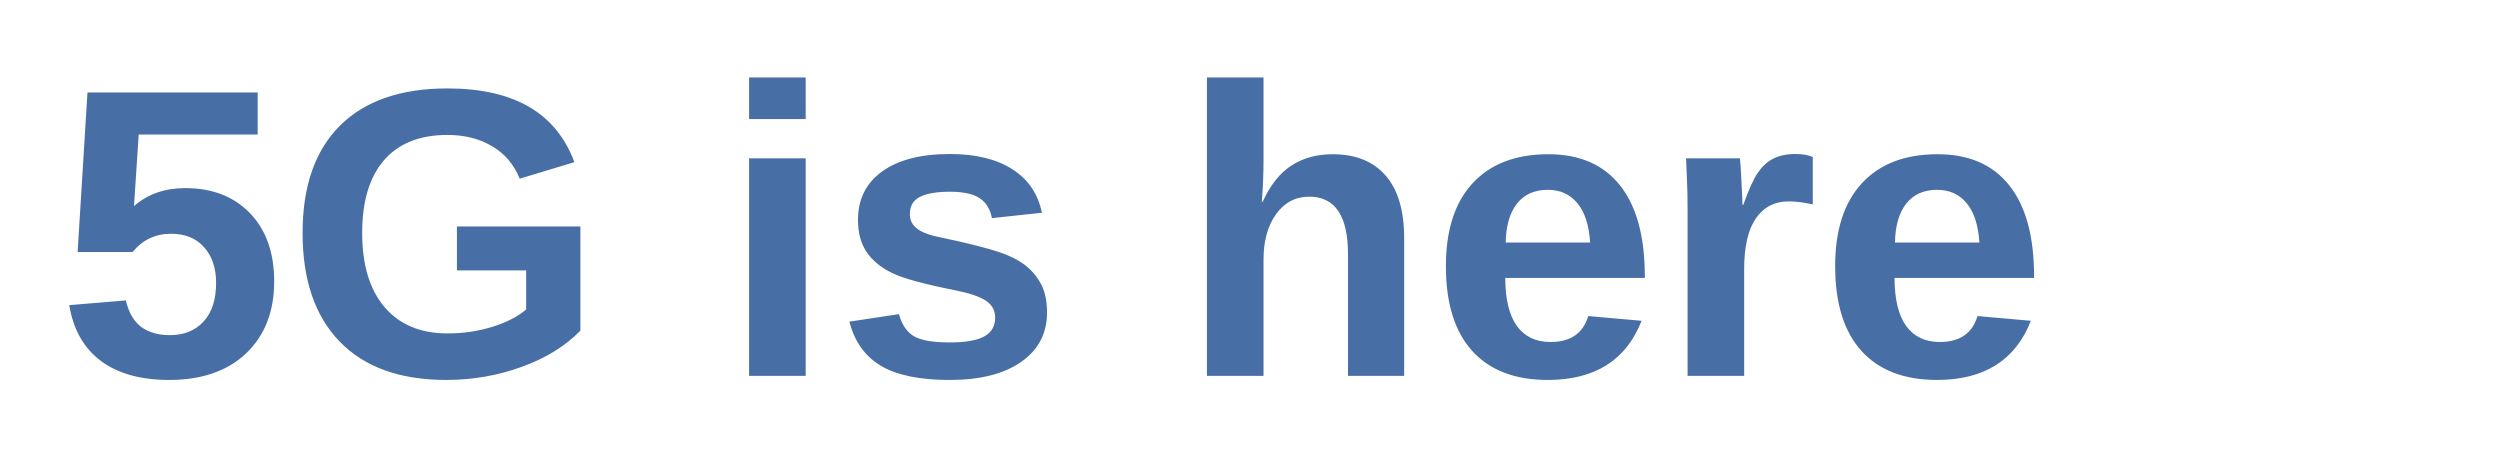
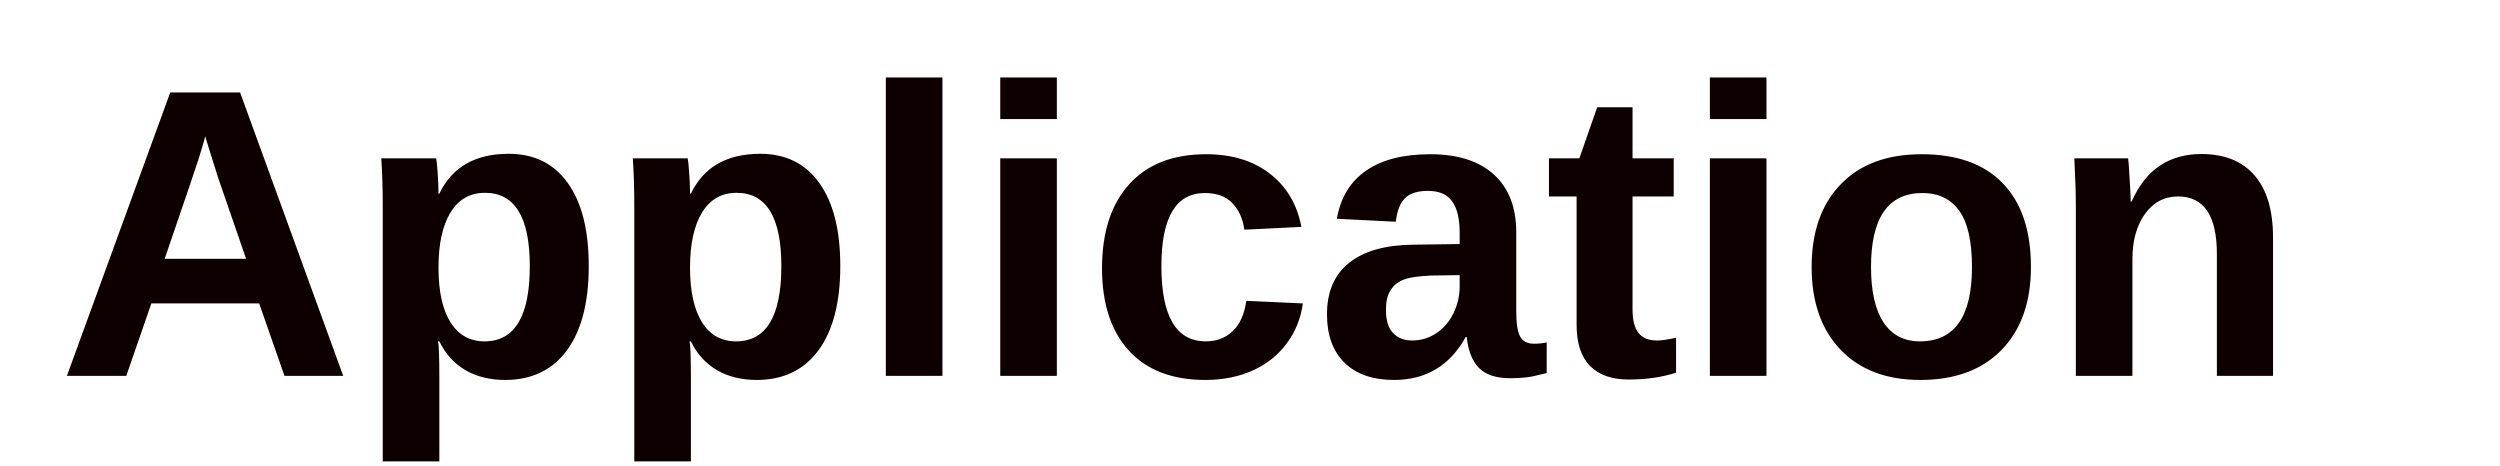
<svg xmlns="http://www.w3.org/2000/svg" width="100%" height="100%" viewBox="0 0 344 64" version="1.1" xml:space="preserve" style="fill-rule:evenodd;clip-rule:evenodd;stroke-linejoin:round;stroke-miterlimit:2;">
  <g transform="matrix(1.88769,0,0,1.88769,-43.9592,-24.5399)">
-     <text x="27.415px" y="40.396px" style="font-family:'Arial-BoldMT', 'Arial', sans-serif;font-weight:700;font-size:30.019px;fill:rgb(71,110,165);">5G is here</text>
+     <text x="27.415px" y="40.396px" style="font-family:'Arial-BoldMT', 'Arial', sans-serif;font-weight:700;font-size:30.019px;fill:rgb(15,0,0);">Application</text>
  </g>
</svg>
